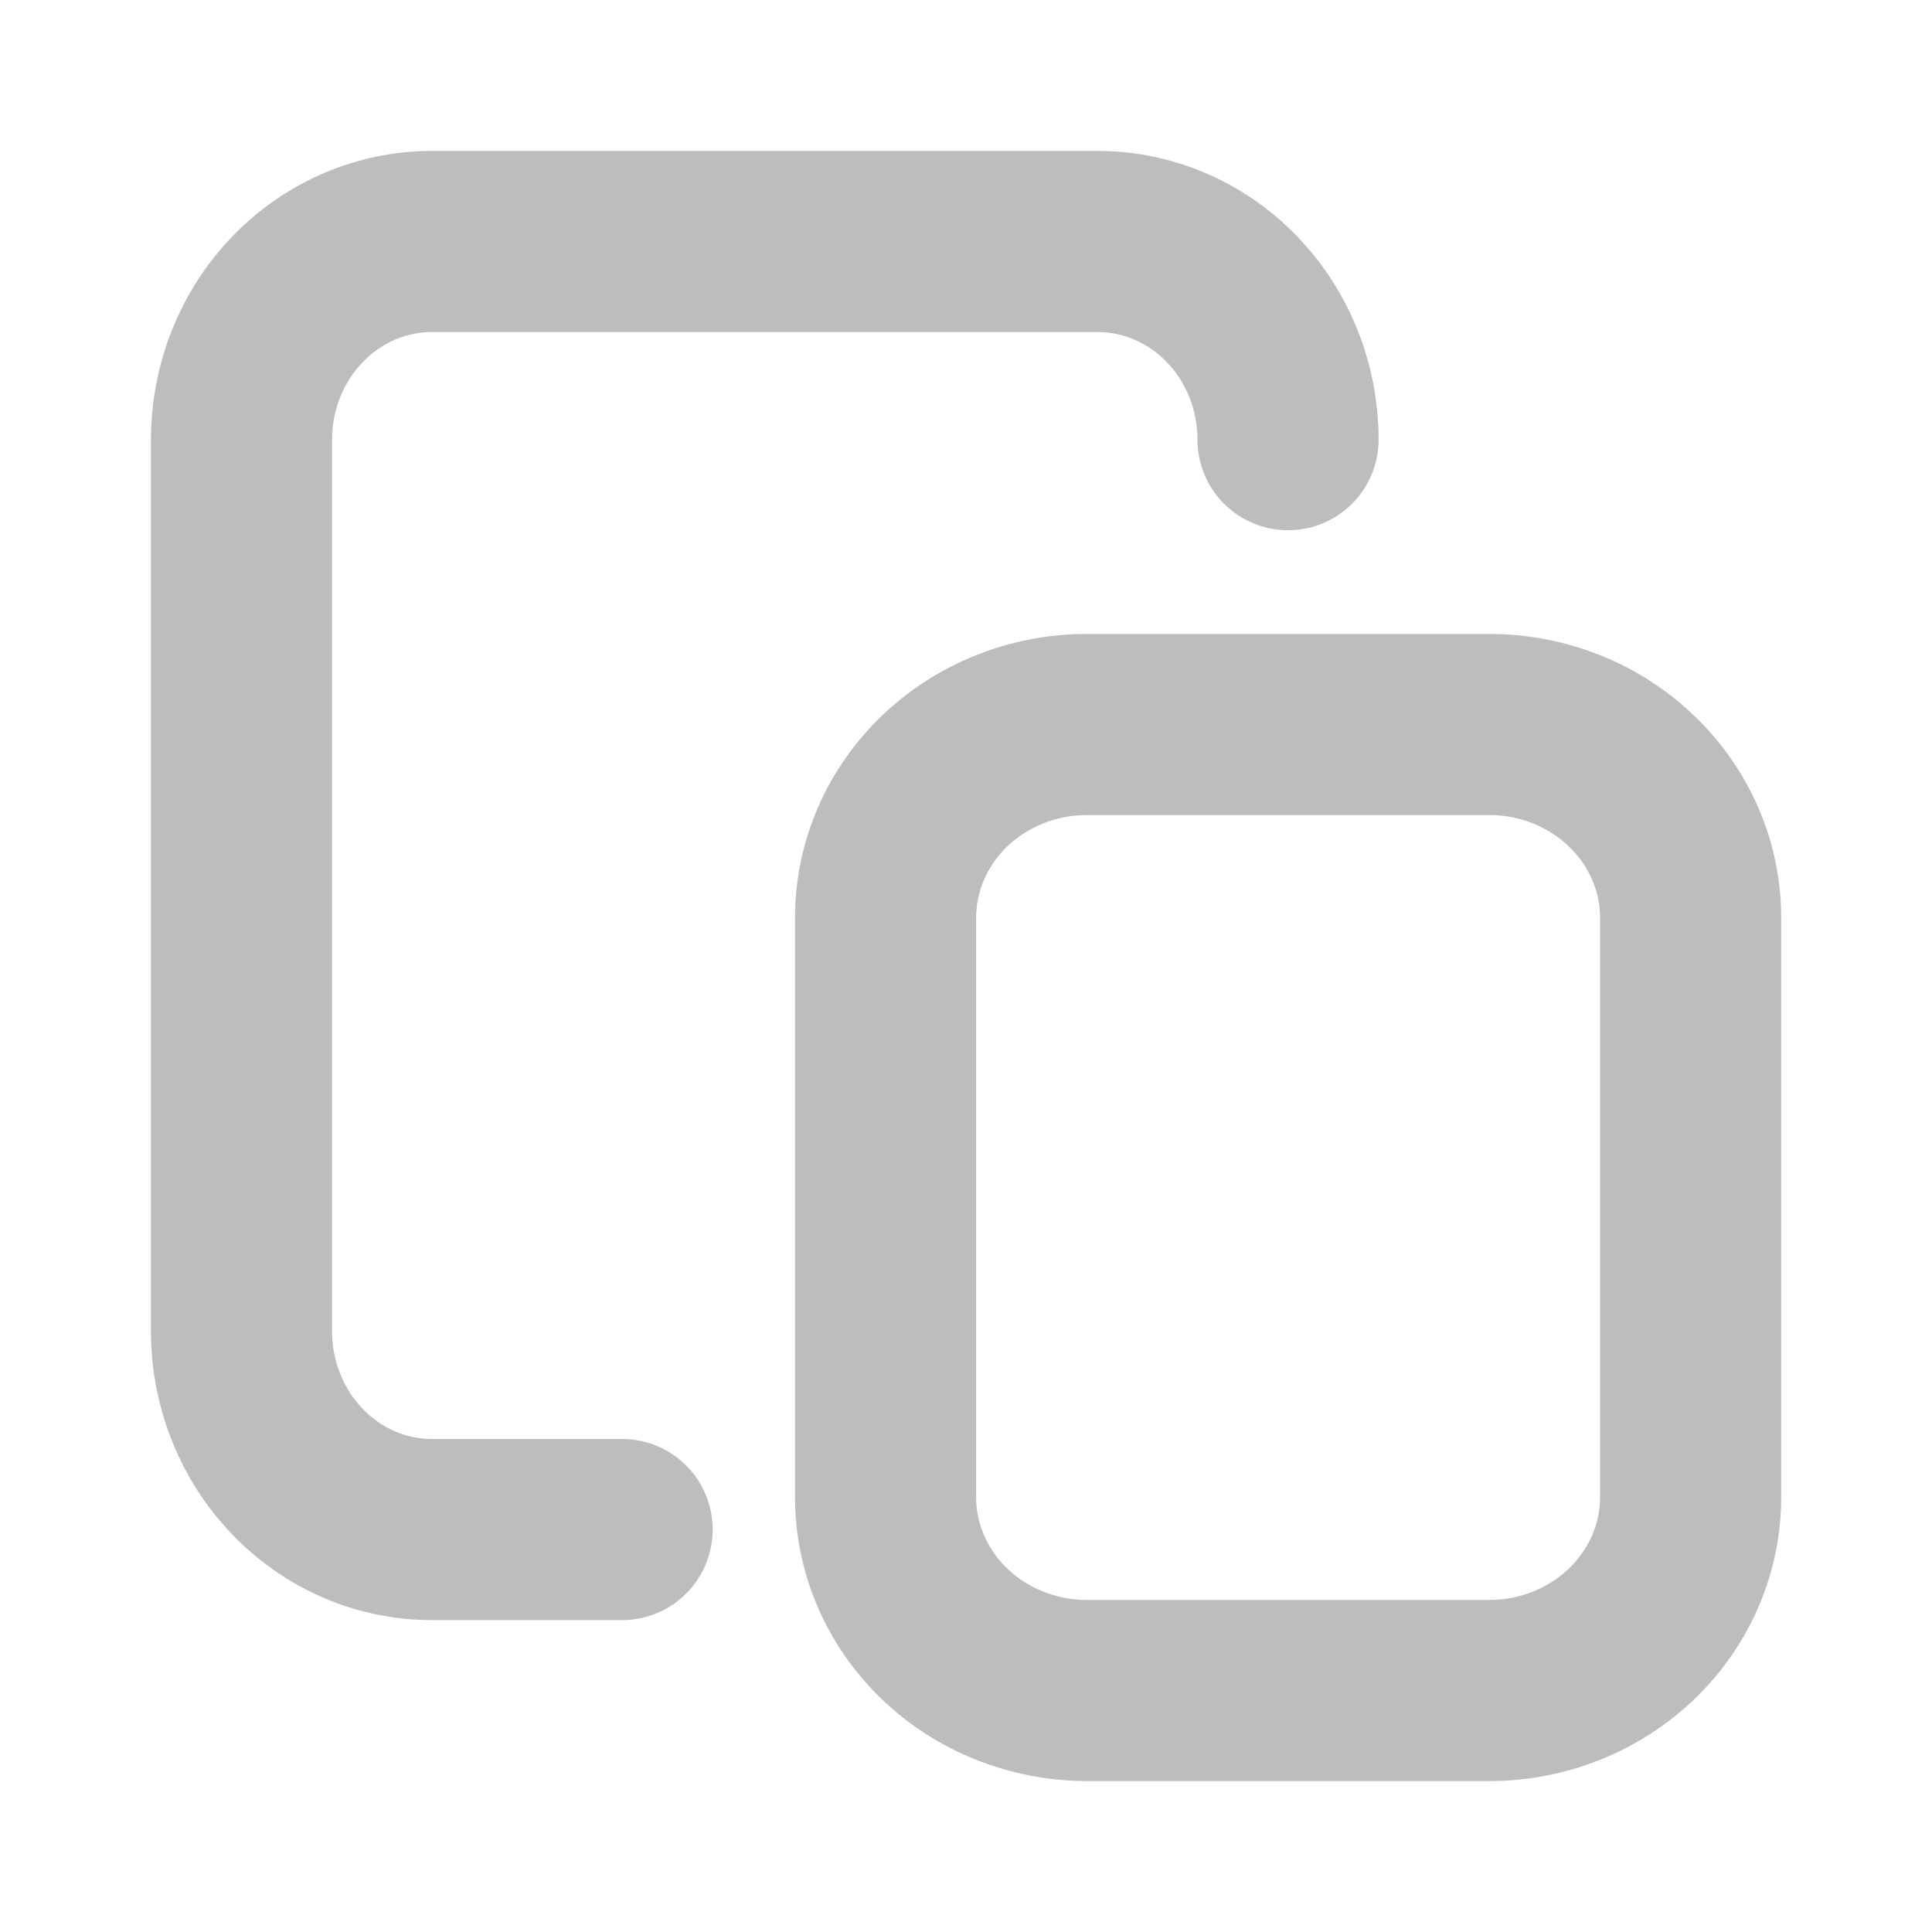
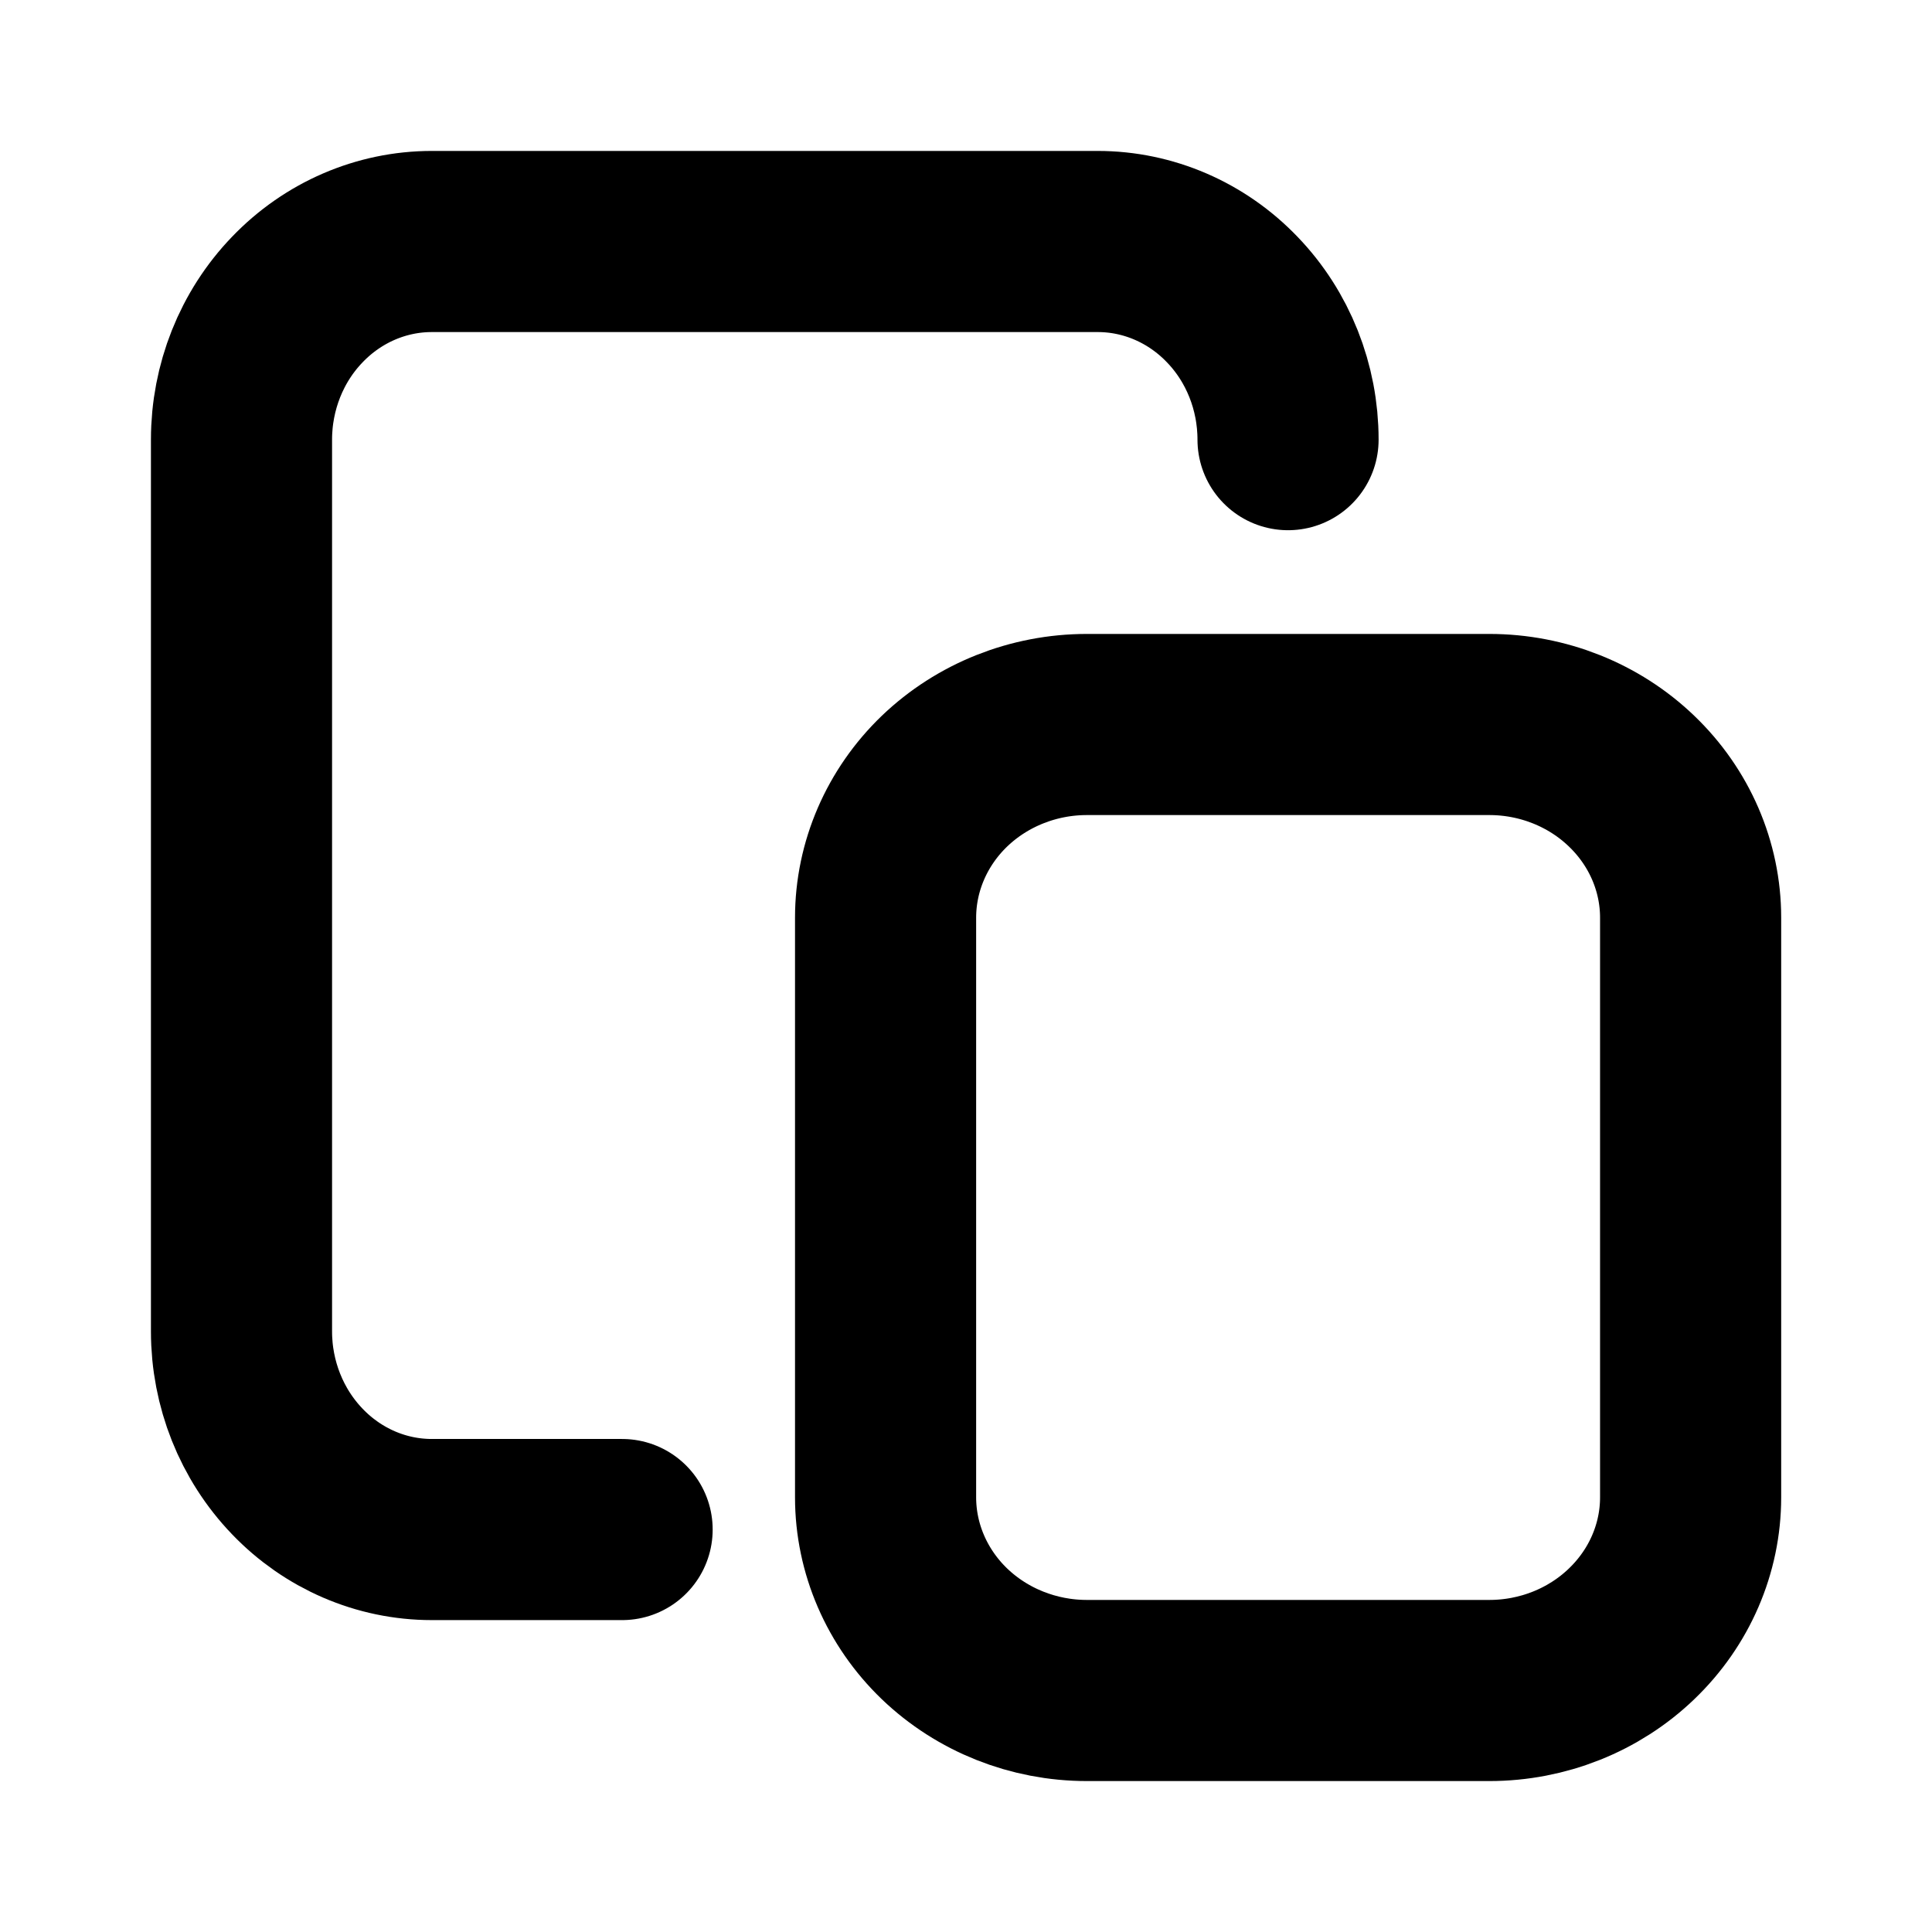
<svg xmlns="http://www.w3.org/2000/svg" width="16" height="16" viewBox="0 0 16 16" fill="none">
-   <path d="M12.334 6H9.001C8.559 6 8.135 6.169 7.822 6.469C7.51 6.769 7.334 7.176 7.334 7.6V12.4C7.334 12.824 7.51 13.231 7.822 13.531C8.135 13.831 8.559 14 9.001 14H12.334C12.776 14 13.2 13.831 13.512 13.531C13.825 13.231 14.001 12.824 14.001 12.4V7.6C14.001 7.176 13.825 6.769 13.512 6.469C13.2 6.169 12.776 6 12.334 6V6Z" stroke="#BDBDBD" stroke-width="1.5" stroke-miterlimit="10" stroke-linecap="round" stroke-linejoin="round" />
-   <path d="M5.152 12.667H3.576C3.158 12.667 2.757 12.494 2.462 12.186C2.166 11.878 2 11.461 2 11.026V3.641C2 3.206 2.166 2.788 2.462 2.481C2.757 2.173 3.158 2 3.576 2H9.091C9.509 2 9.91 2.173 10.205 2.481C10.501 2.788 10.667 3.206 10.667 3.641" stroke="#BDBDBD" stroke-width="1.5" stroke-miterlimit="10" stroke-linecap="round" stroke-linejoin="round" />
+   <path d="M12.334 6H9.001C8.559 6 8.135 6.169 7.822 6.469C7.51 6.769 7.334 7.176 7.334 7.6V12.4C7.334 12.824 7.51 13.231 7.822 13.531C8.135 13.831 8.559 14 9.001 14H12.334C12.776 14 13.2 13.831 13.512 13.531C13.825 13.231 14.001 12.824 14.001 12.4V7.6C14.001 7.176 13.825 6.769 13.512 6.469C13.2 6.169 12.776 6 12.334 6V6Z" stroke="#000000" stroke-width="1.5" stroke-miterlimit="10" stroke-linecap="round" stroke-linejoin="round" />
+   <path d="M5.152 12.667H3.576C3.158 12.667 2.757 12.494 2.462 12.186C2.166 11.878 2 11.461 2 11.026V3.641C2 3.206 2.166 2.788 2.462 2.481C2.757 2.173 3.158 2 3.576 2H9.091C9.509 2 9.91 2.173 10.205 2.481C10.501 2.788 10.667 3.206 10.667 3.641" stroke="#000000" stroke-width="1.5" stroke-miterlimit="10" stroke-linecap="round" stroke-linejoin="round" />
</svg>
